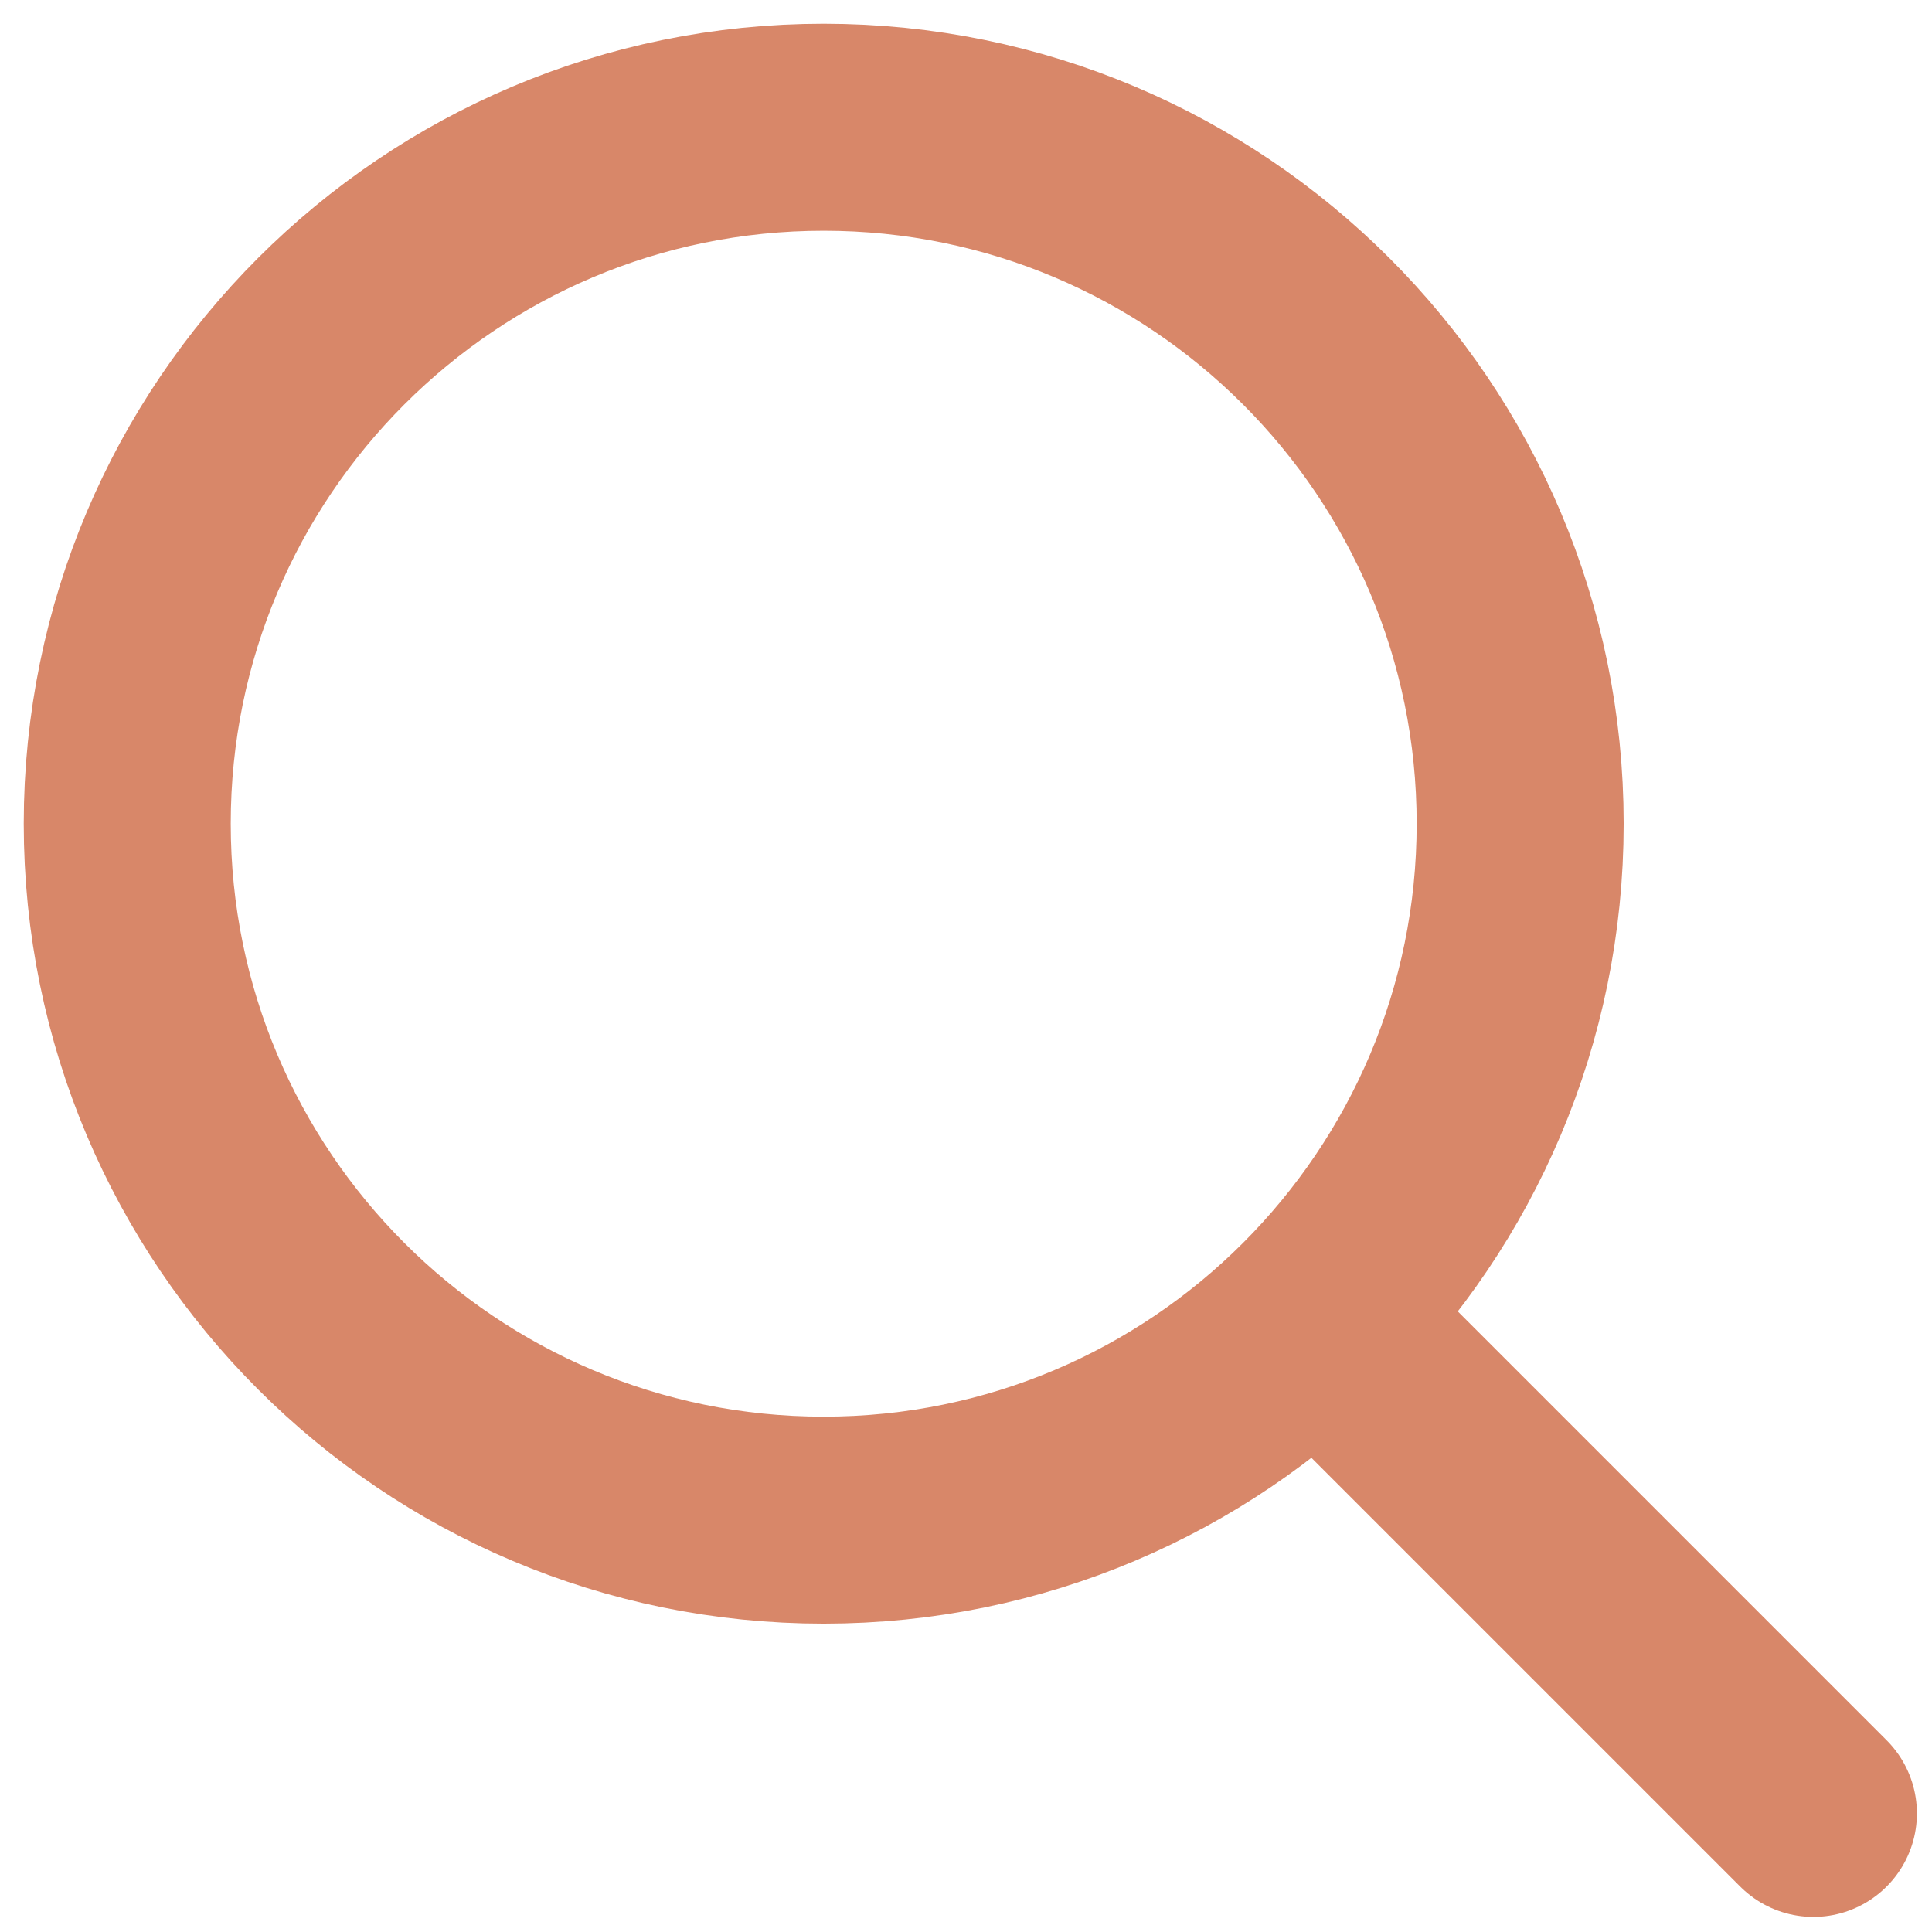
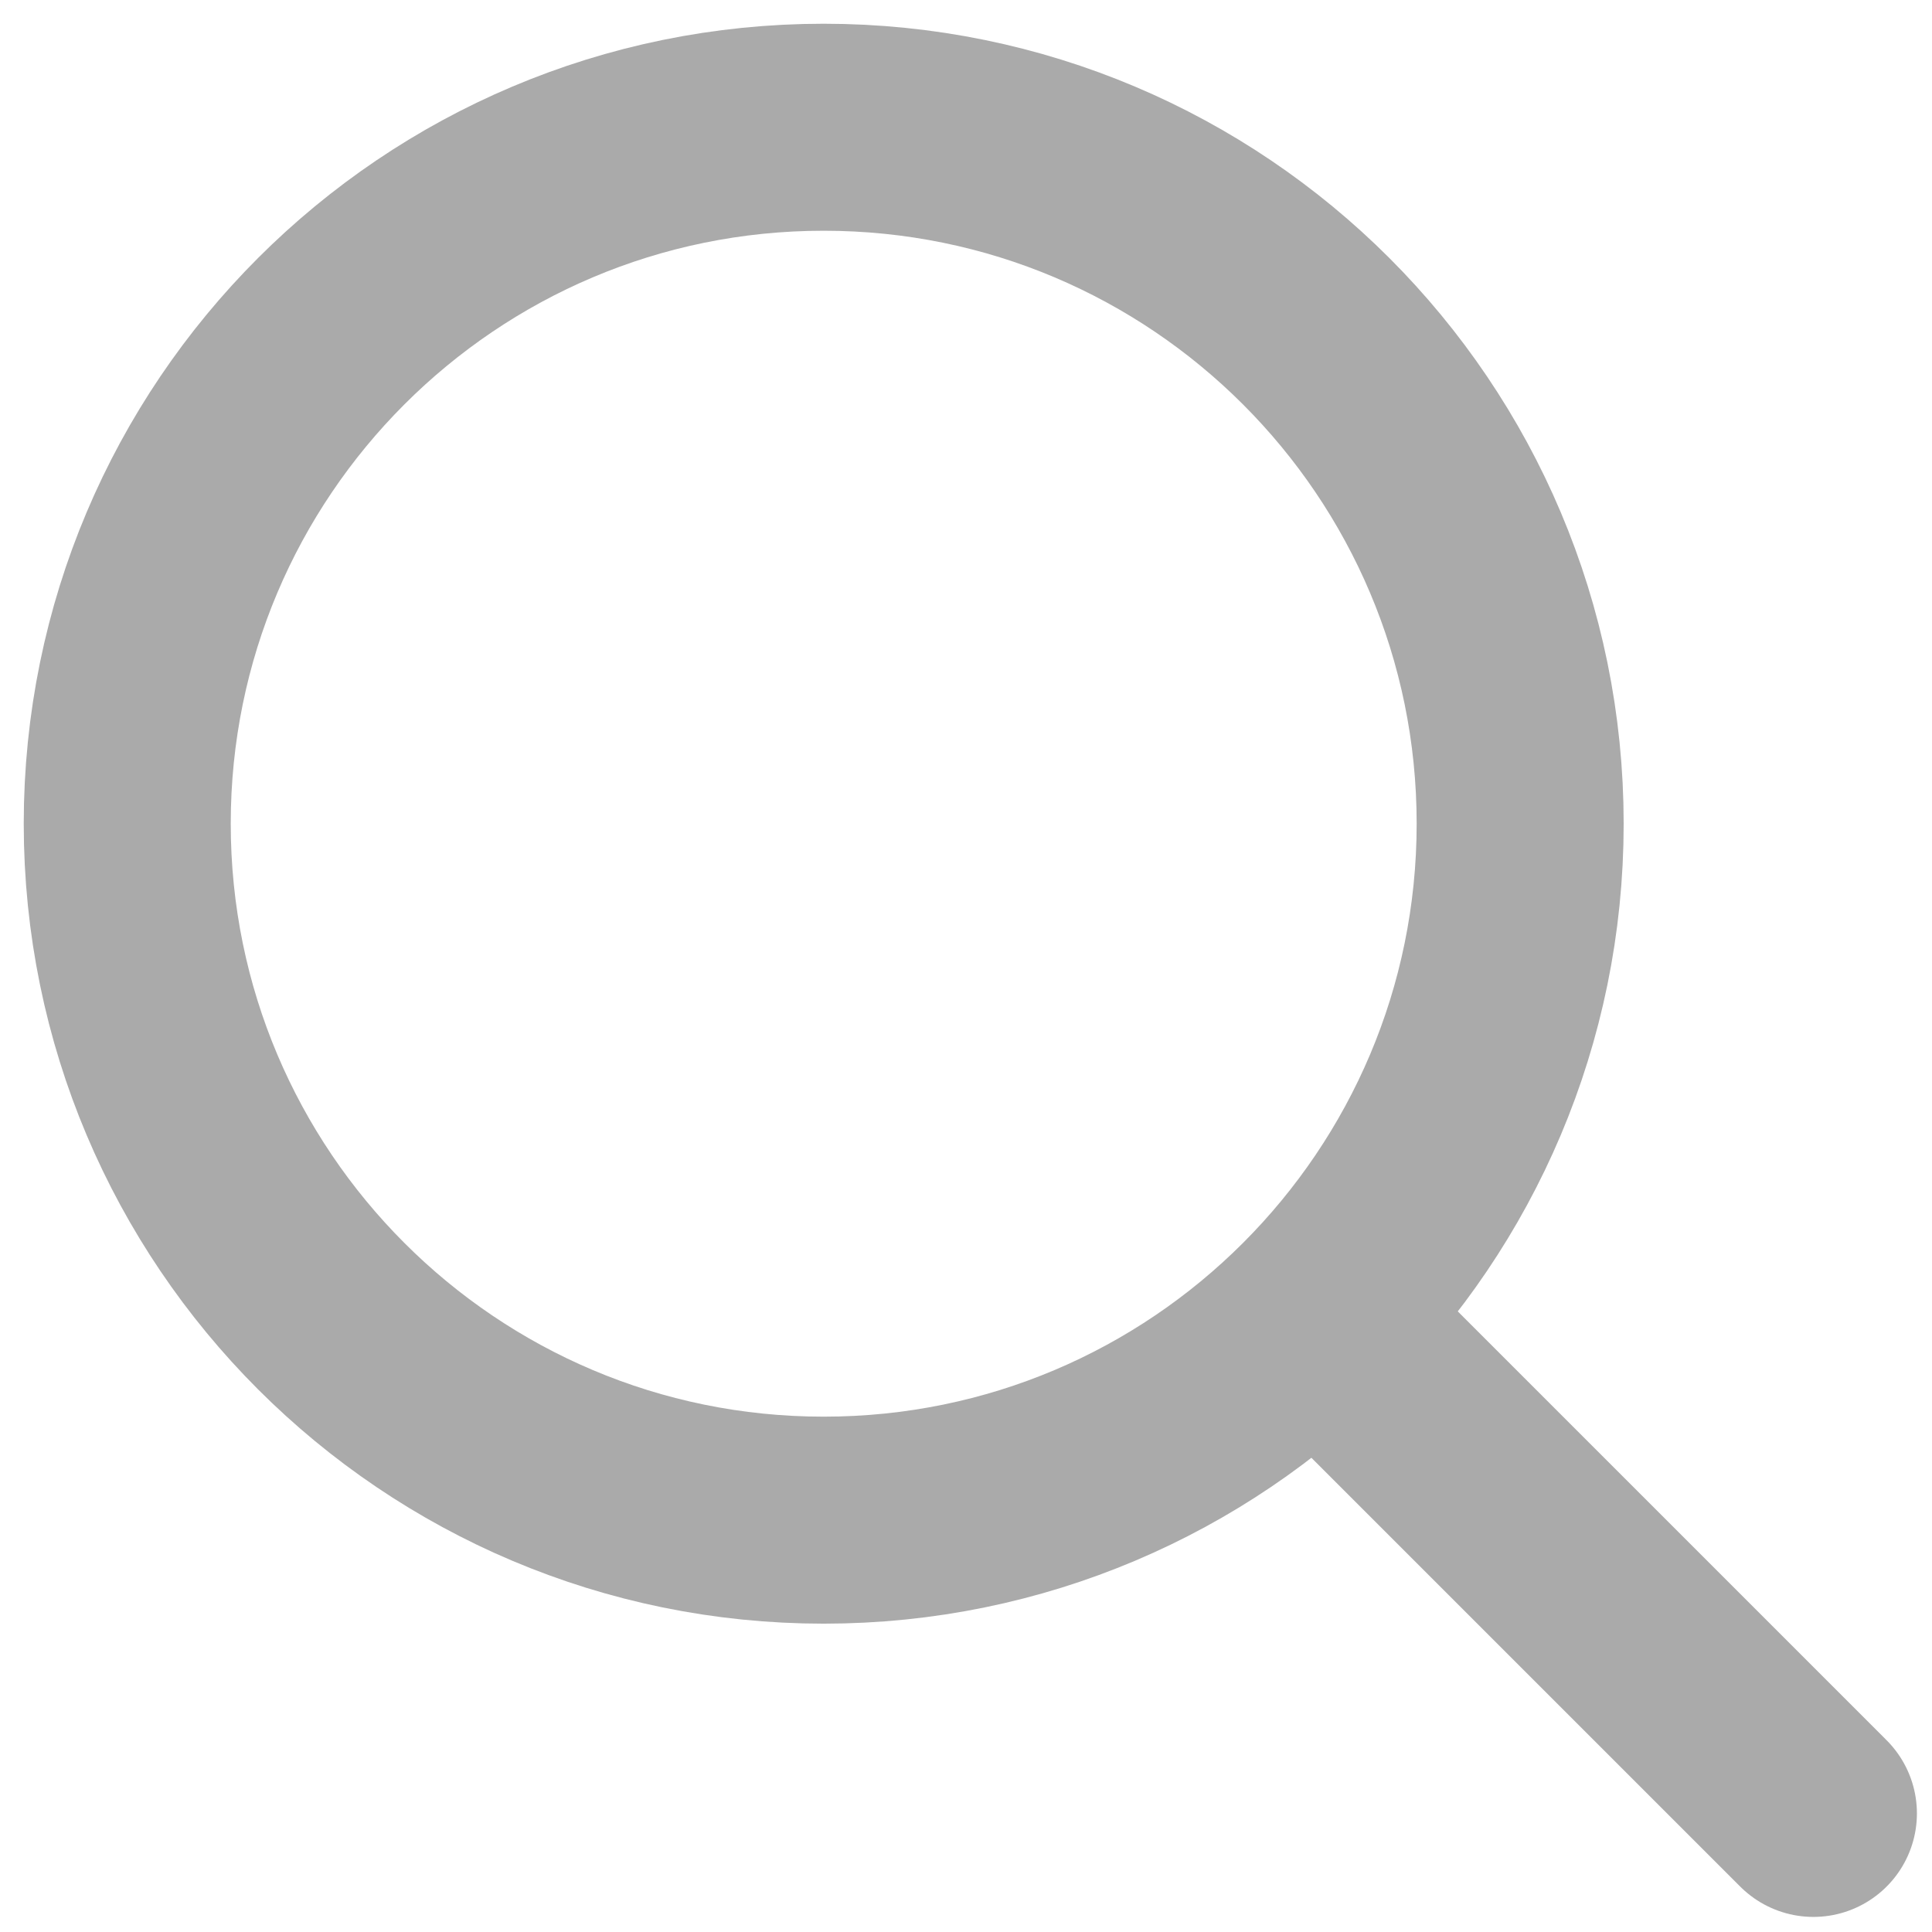
<svg xmlns="http://www.w3.org/2000/svg" width="42" height="42" viewBox="0 0 42 42" fill="none">
-   <path d="M29.859 29.859L39.422 39.422" stroke="#D88769" stroke-width="4.5" stroke-linecap="round" stroke-linejoin="round" />
-   <path d="M17.906 33.047C26.268 33.047 33.047 26.268 33.047 17.906C33.047 9.544 26.268 2.766 17.906 2.766C9.544 2.766 2.766 9.544 2.766 17.906C2.766 26.268 9.544 33.047 17.906 33.047Z" stroke="#D88769" stroke-width="4.5" stroke-linecap="round" stroke-linejoin="round" />
+   <path d="M29.859 29.859L39.422 39.422" stroke="#AAAAAA" stroke-width="4.5" stroke-linecap="round" stroke-linejoin="round" />
+   <path d="M17.906 33.047C26.268 33.047 33.047 26.268 33.047 17.906C33.047 9.544 26.268 2.766 17.906 2.766C9.544 2.766 2.766 9.544 2.766 17.906C2.766 26.268 9.544 33.047 17.906 33.047Z" stroke="#AAAAAA" stroke-width="4.5" stroke-linecap="round" stroke-linejoin="round" />
</svg>
